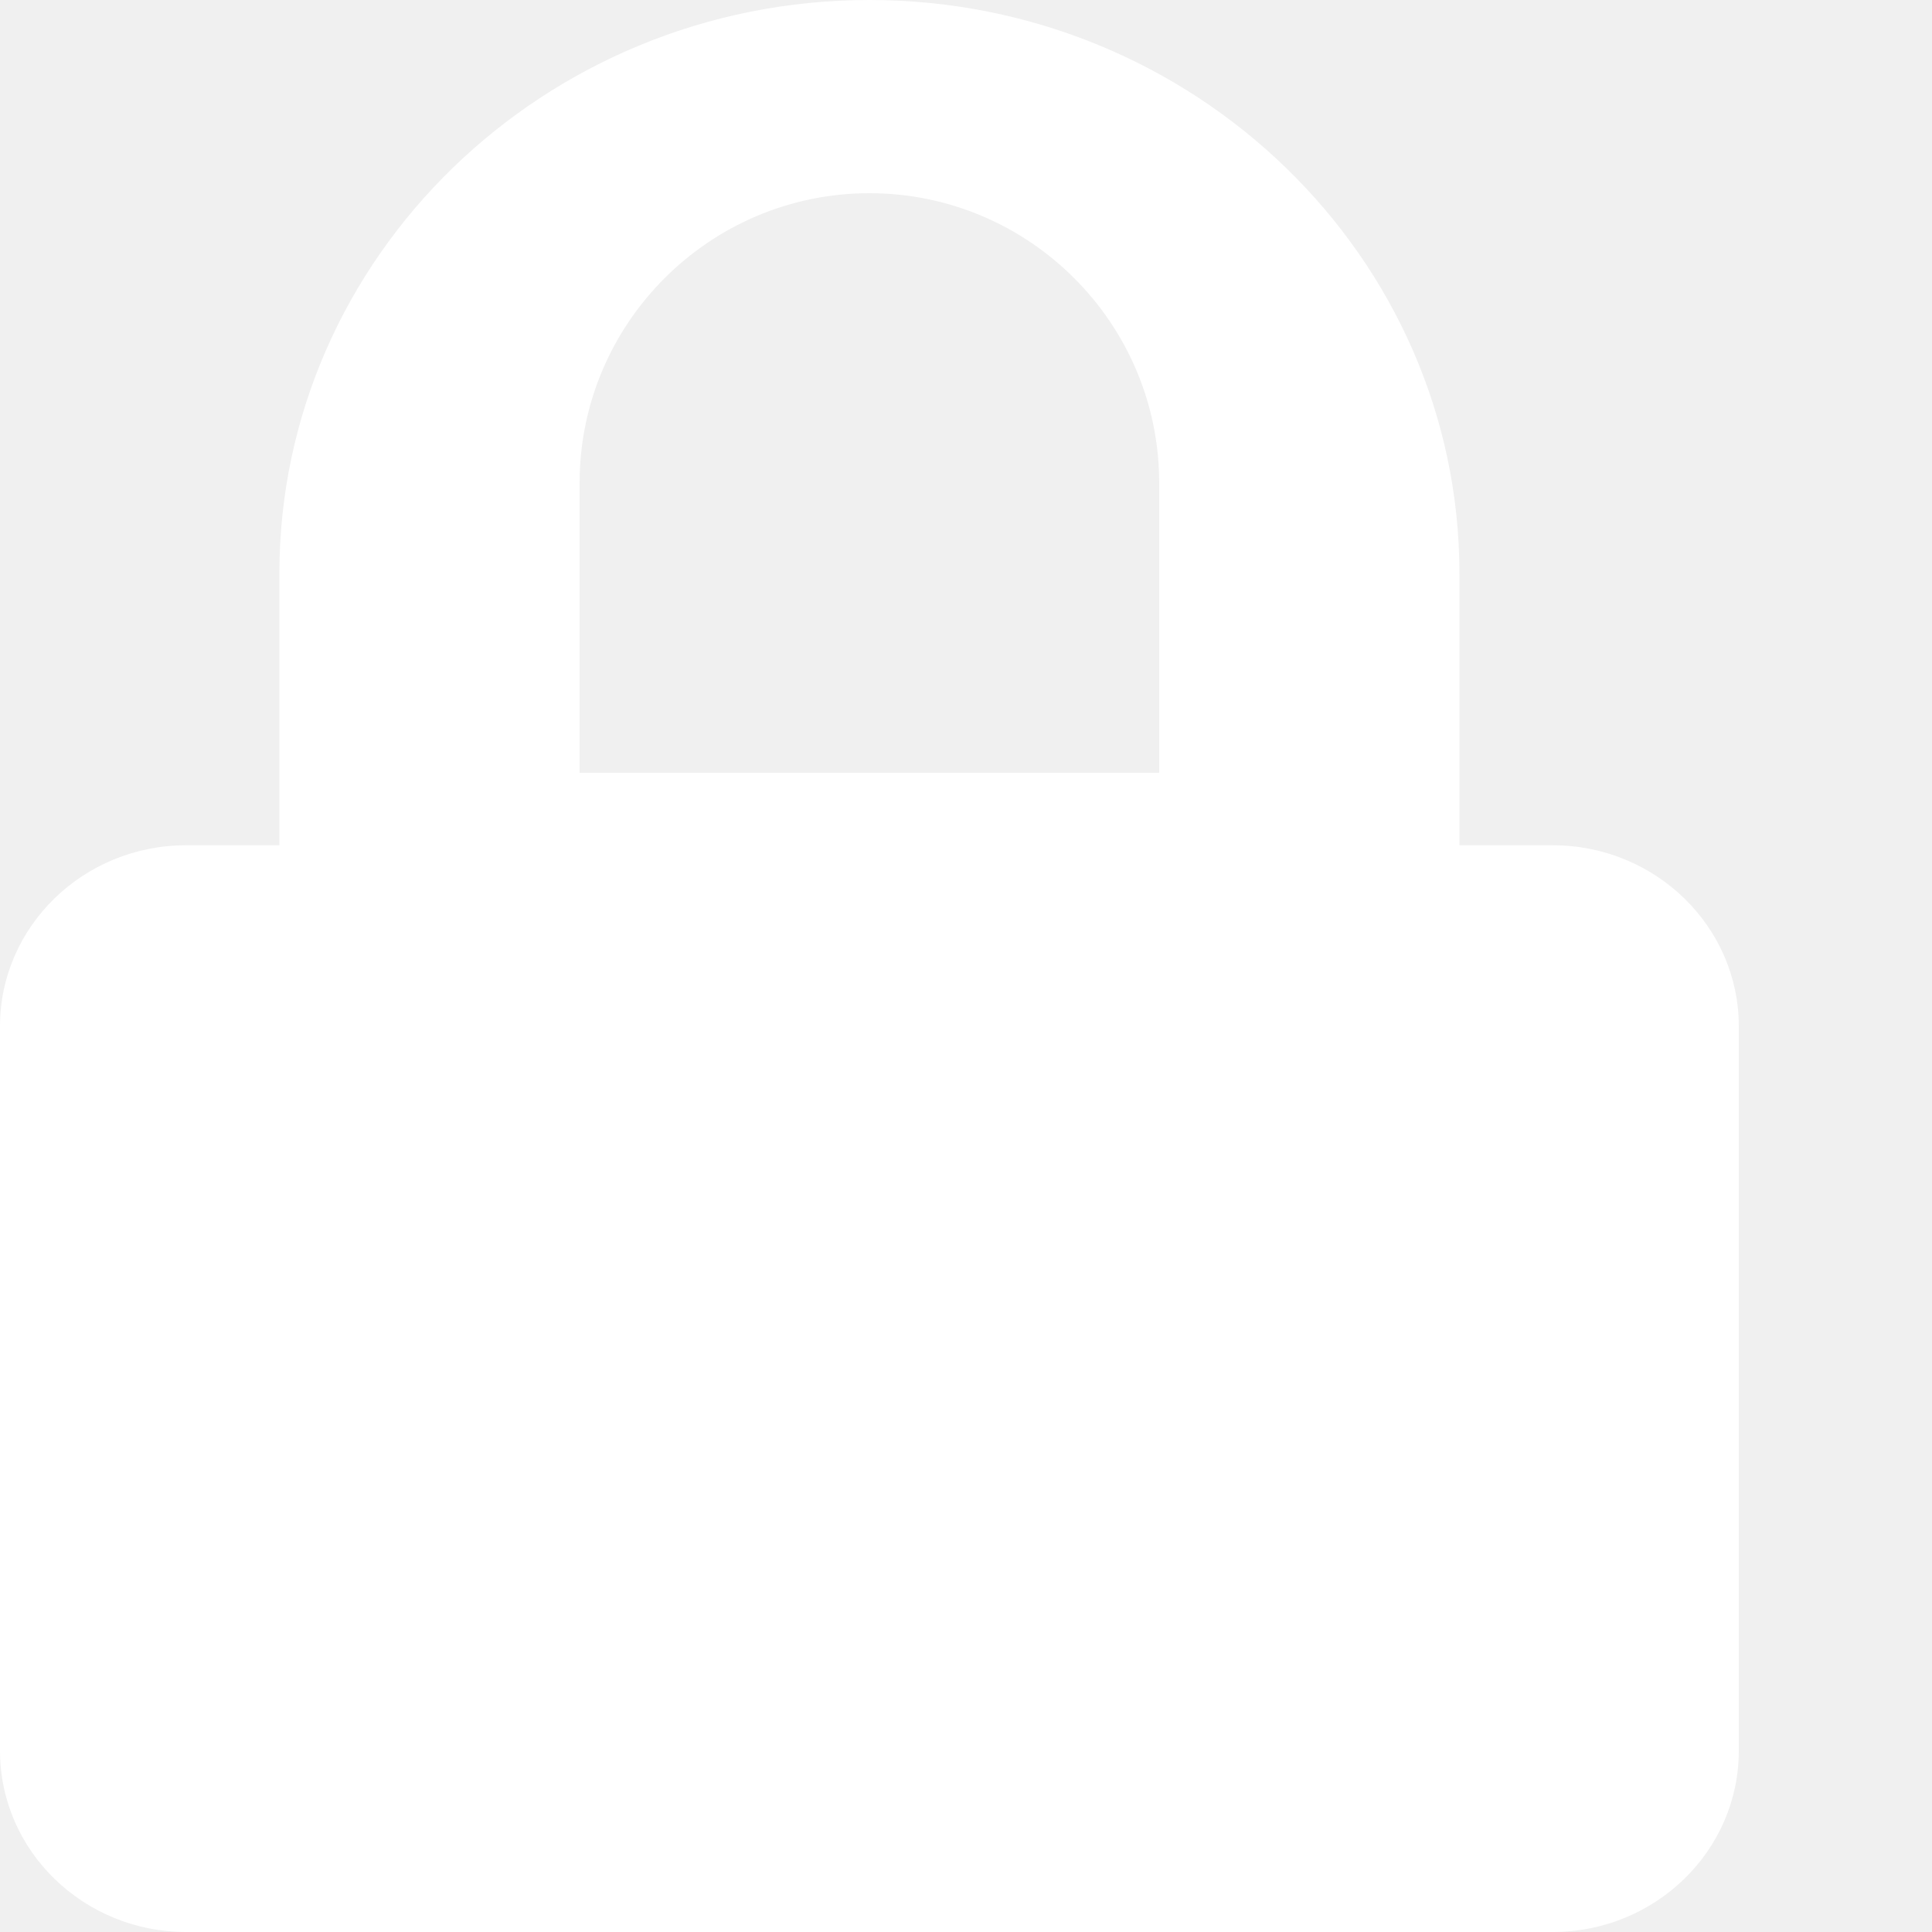
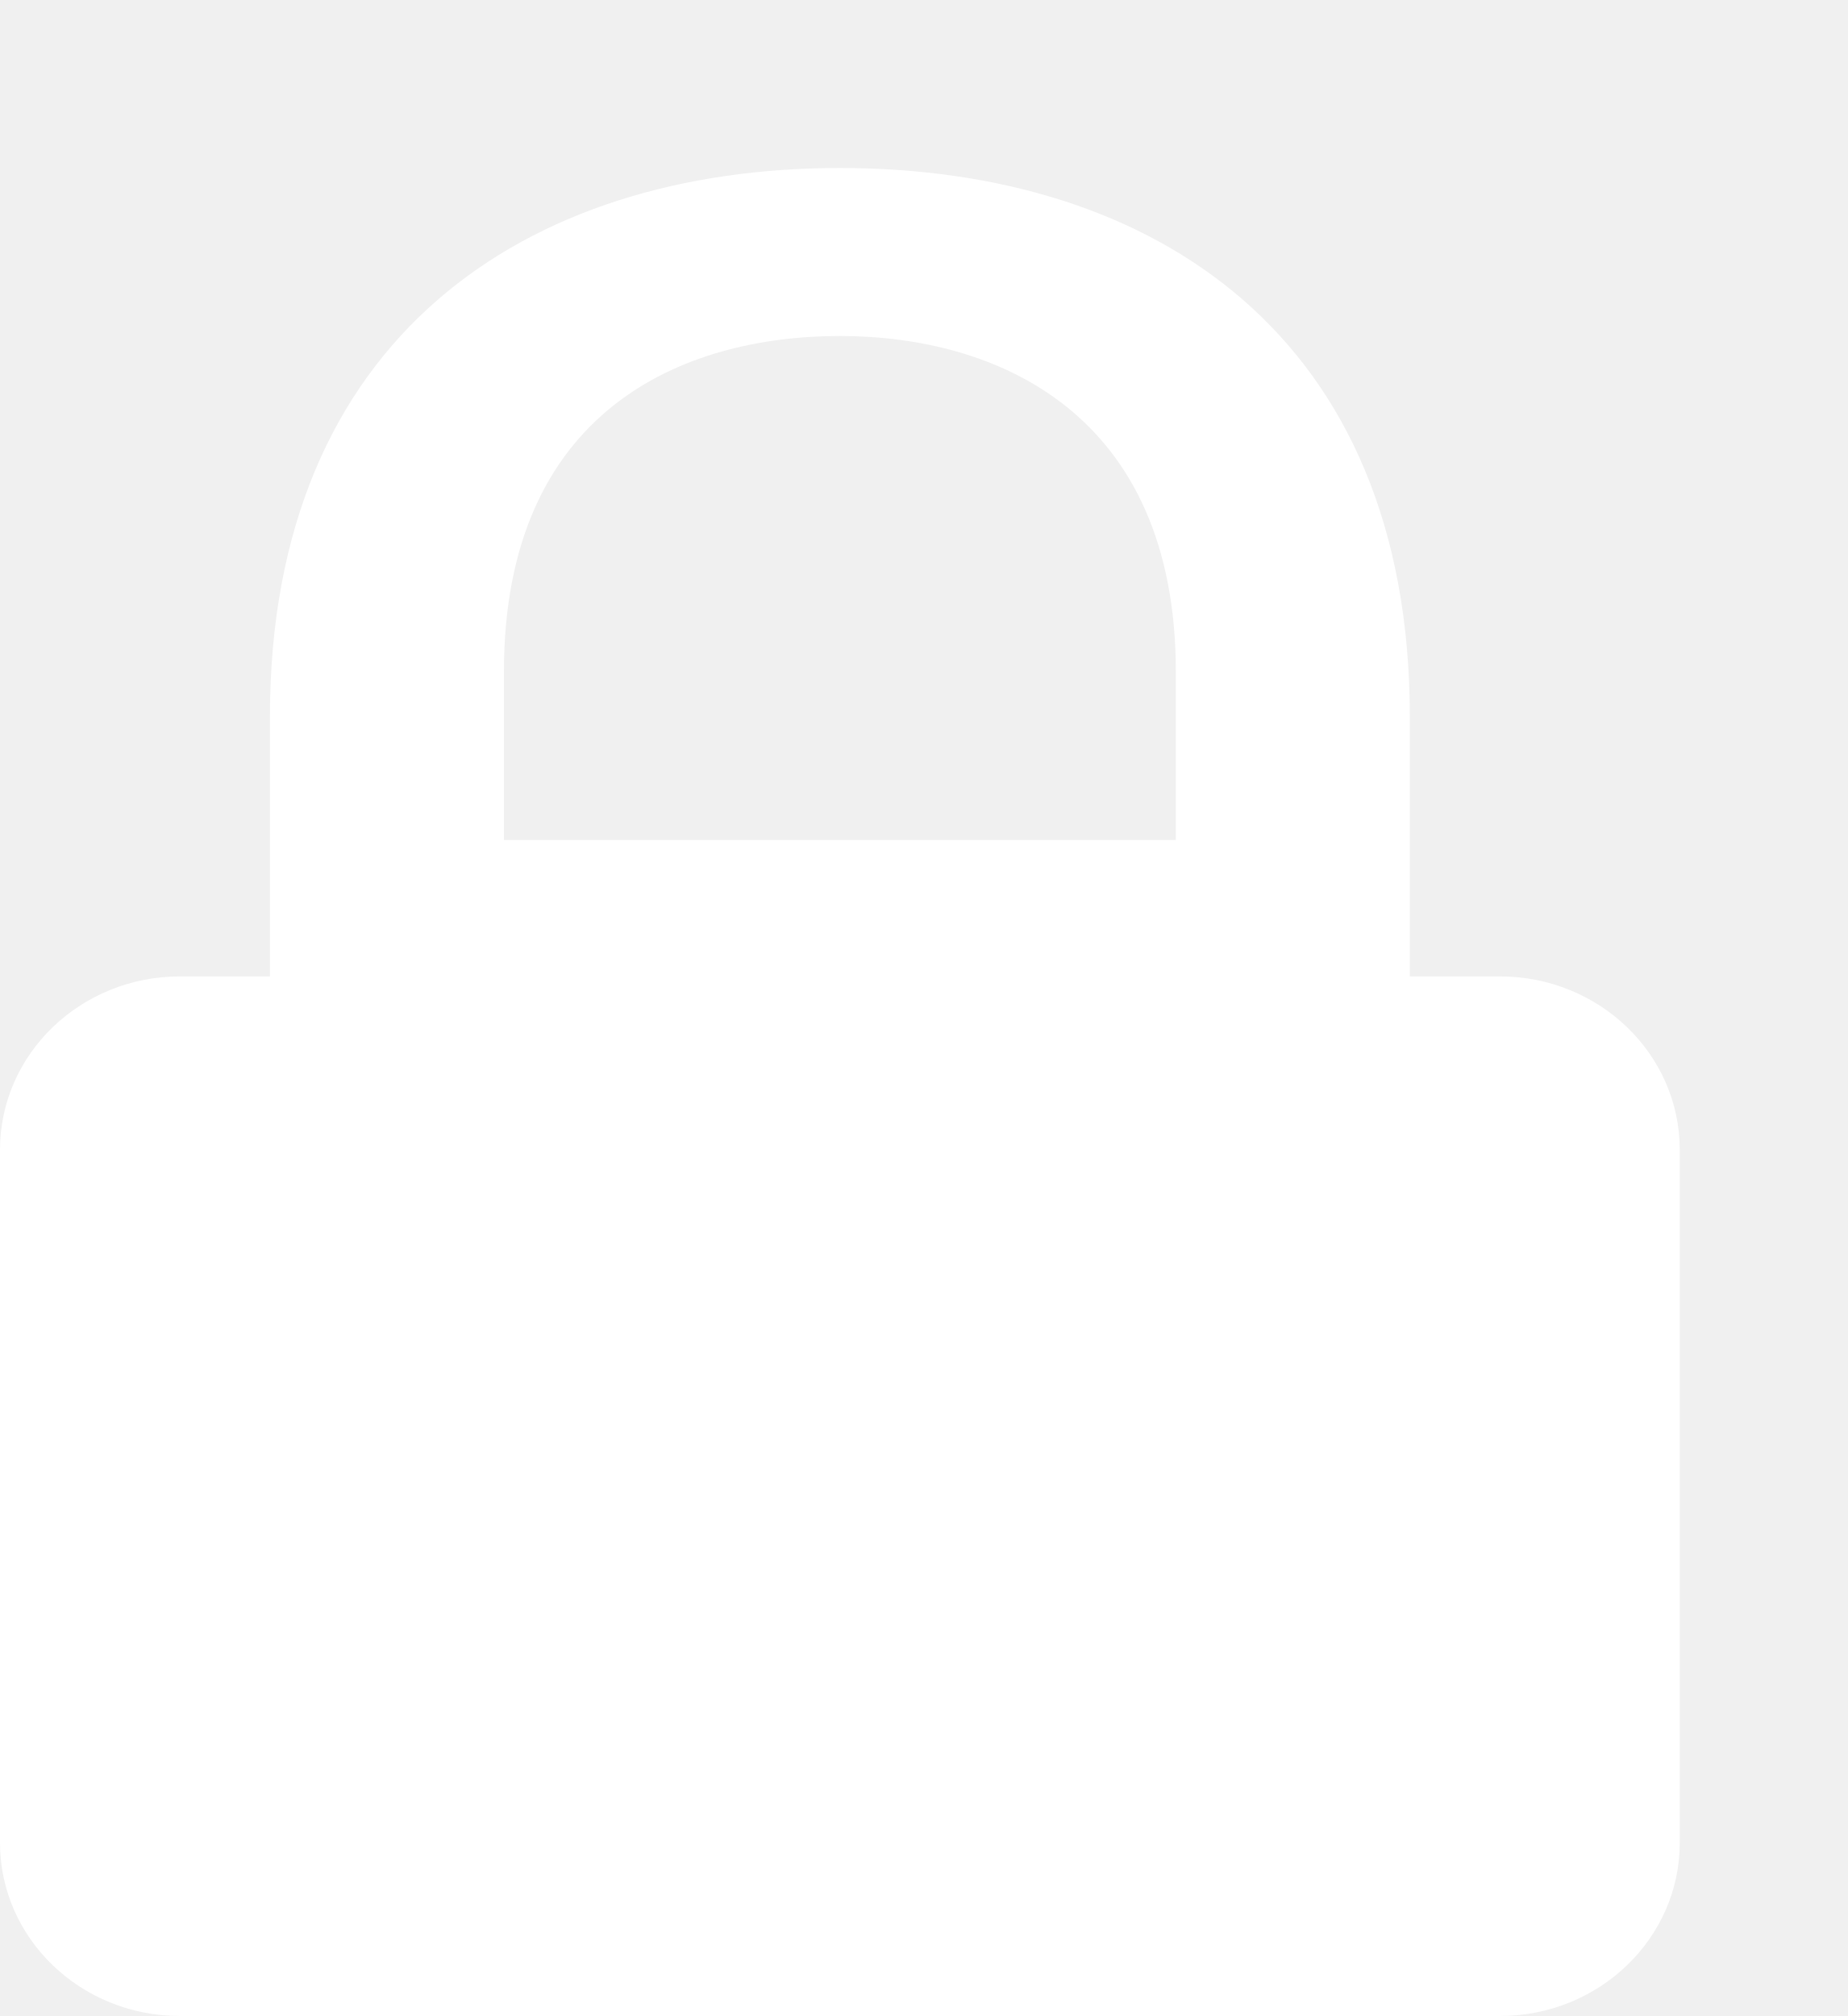
- <svg xmlns="http://www.w3.org/2000/svg" width="10px" height="10px" viewBox="0 0 10 10" version="1.1">
+ <svg xmlns="http://www.w3.org/2000/svg" width="11px" height="12px" viewBox="0 0 11 12" version="1.1">
  <g id="lock-white" stroke="none" stroke-width="1" fill="none" fill-rule="evenodd">
-     <path d="M8.036,4.375 L7.554,4.375 L7.554,2.969 C7.554,1.332 6.183,0 4.5,0 C2.817,0 1.446,1.332 1.446,2.969 L1.446,4.375 L0.964,4.375 C0.432,4.375 0,4.795 0,5.312 L0,9.062 C0,9.58 0.432,10 0.964,10 L8.036,10 C8.568,10 9,9.58 9,9.062 L9,5.312 C9,4.795 8.568,4.375 8.036,4.375 Z M6,4 L3,4 L3,2.5 C3,1.673 3.673,1 4.5,1 C5.327,1 6,1.673 6,2.5 L6,4 Z" id="Shape" fill="#FFFFFF" fill-rule="nonzero" />
+     <path d="M8.929,5.812 L8.393,5.812 L8.393,4.266 C8.393,2 6.871,1 5,1 C3.129,1 1.607,2.012 1.607,4.266 L1.607,5.812 L1.071,5.812 C0.48,5.812 0,6.274 0,6.844 L0,10.969 C0,11.538 0.48,12 1.071,12 L8.929,12 C9.52,12 10,11.538 10,10.969 L10,6.844 C10,6.274 9.52,5.812 8.929,5.812 Z M7,5 L3,5 L3,4 C3,2.442 4.065,2 5,2 C5.935,2 7,2.459 7,4 L7,5 Z" id="Shape-Copy" fill="#FFFFFF" fill-rule="nonzero" />
  </g>
</svg>
